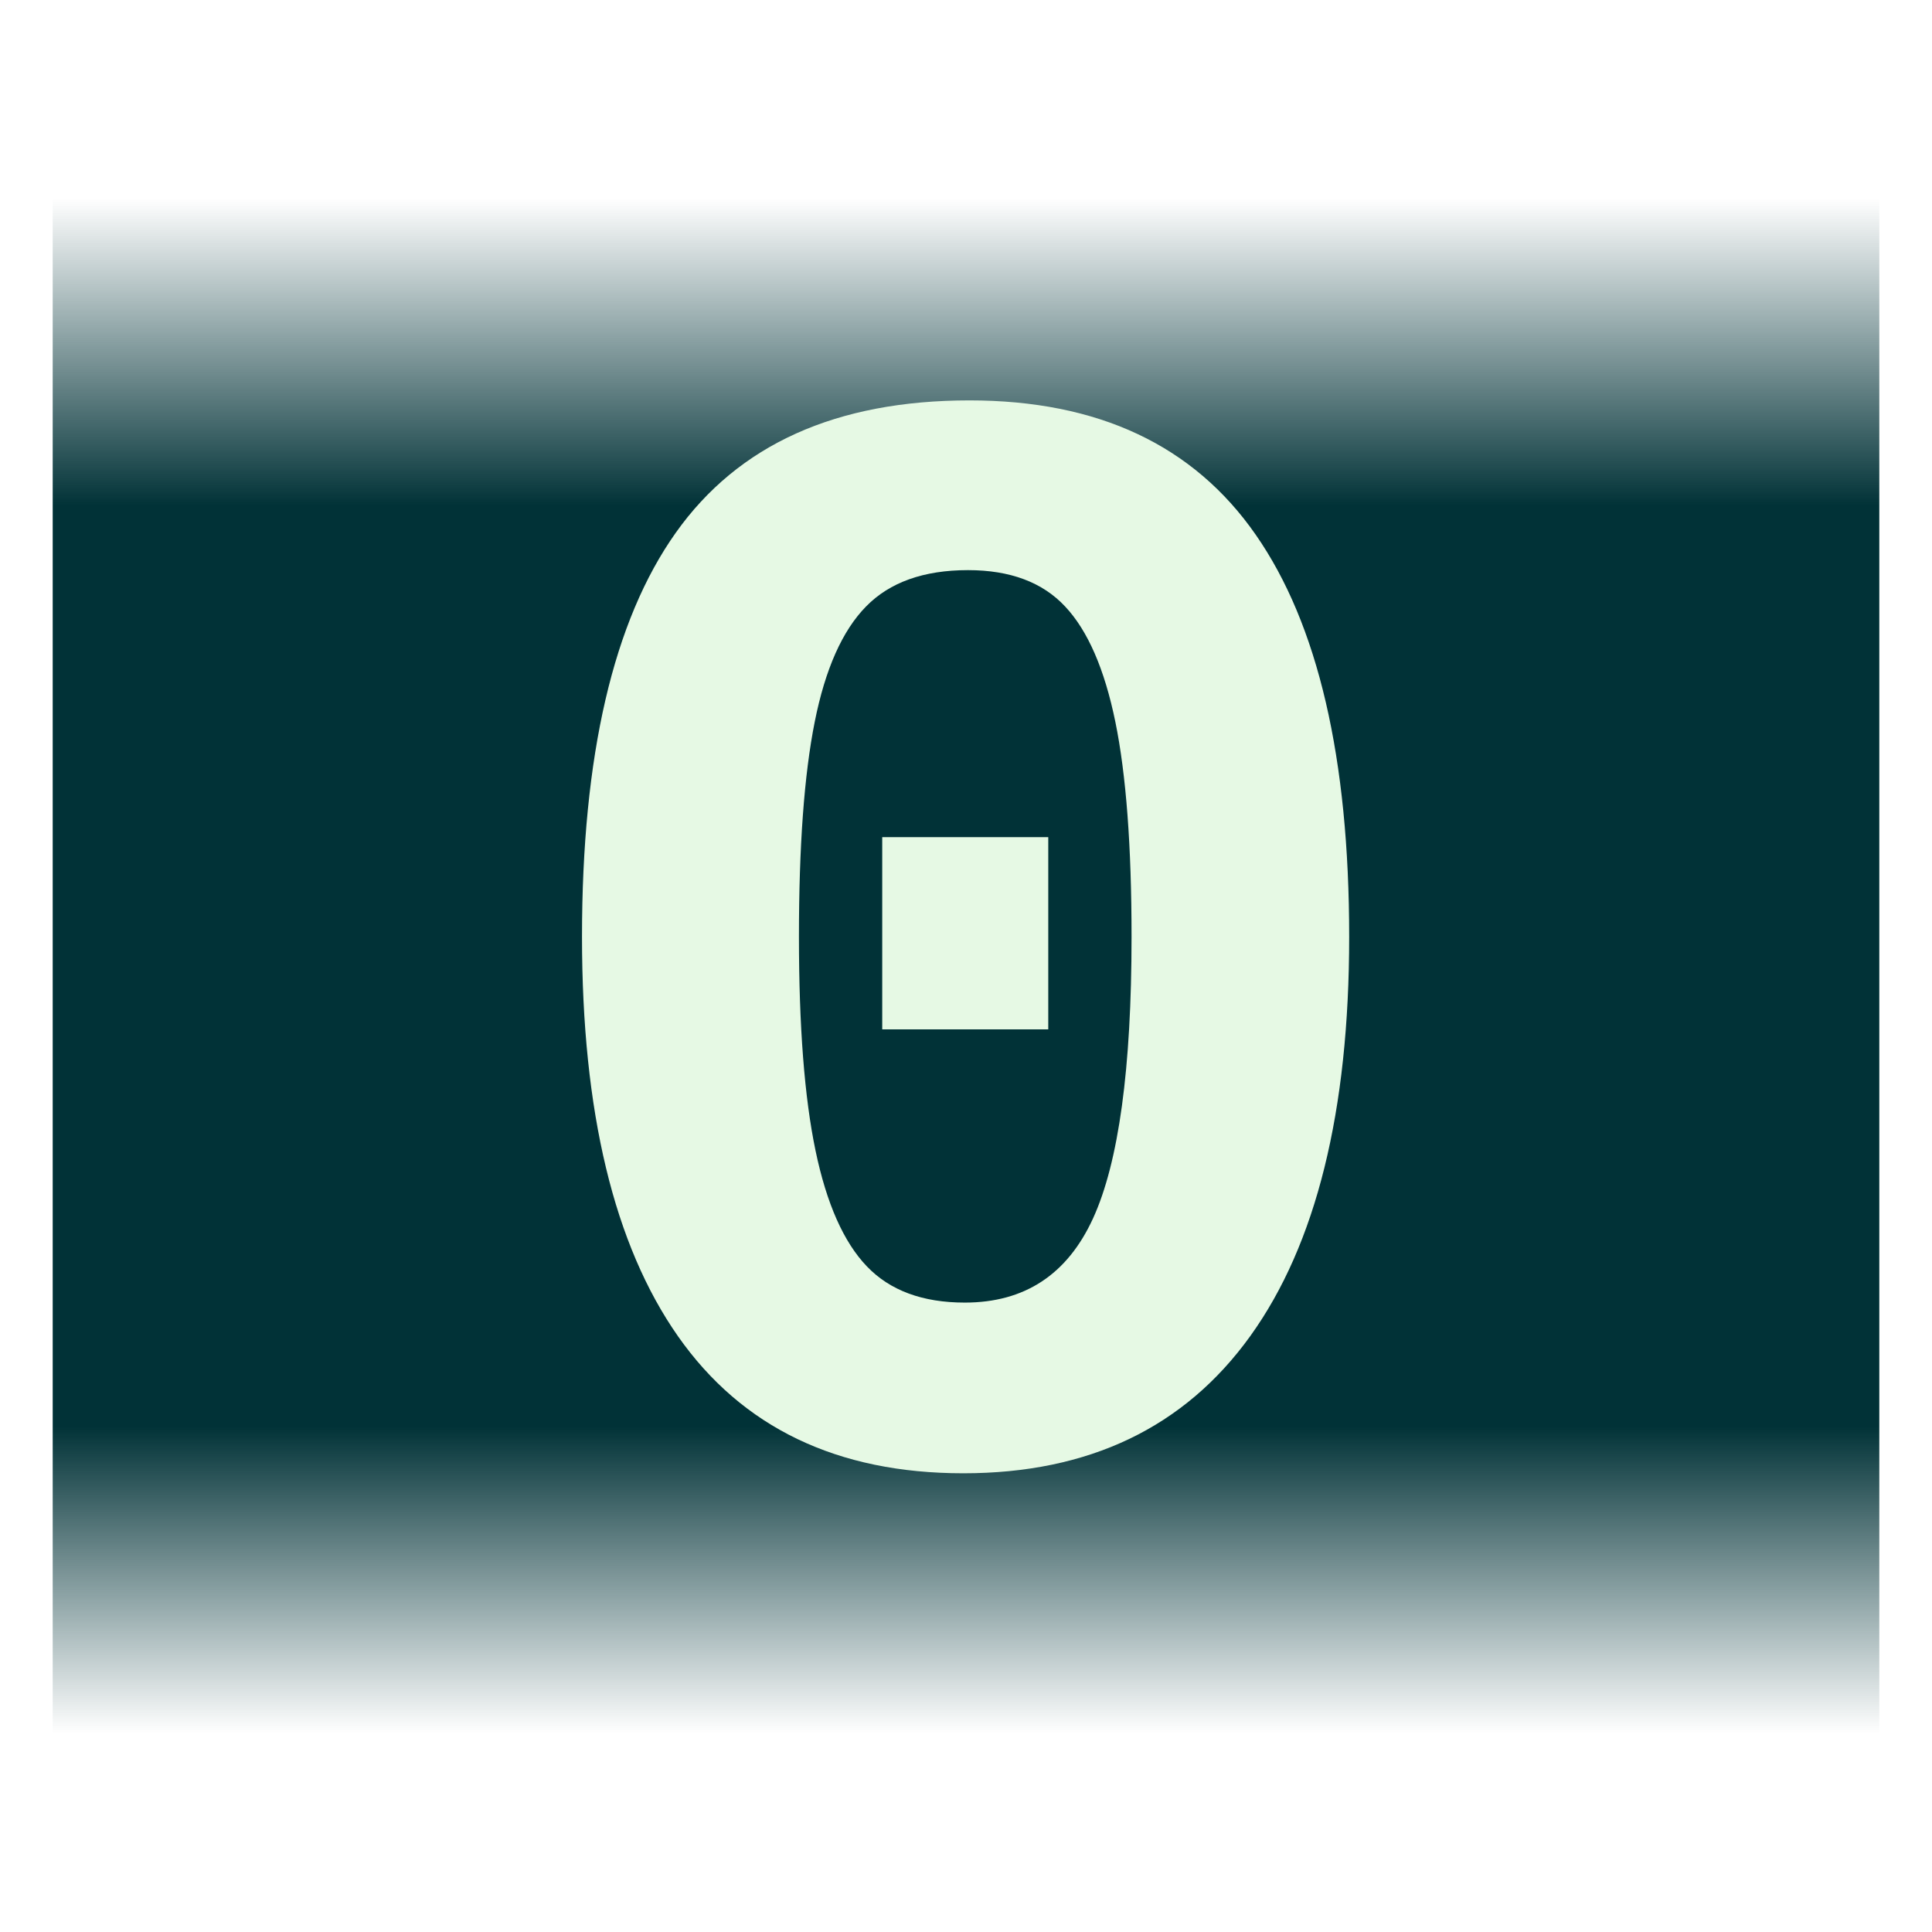
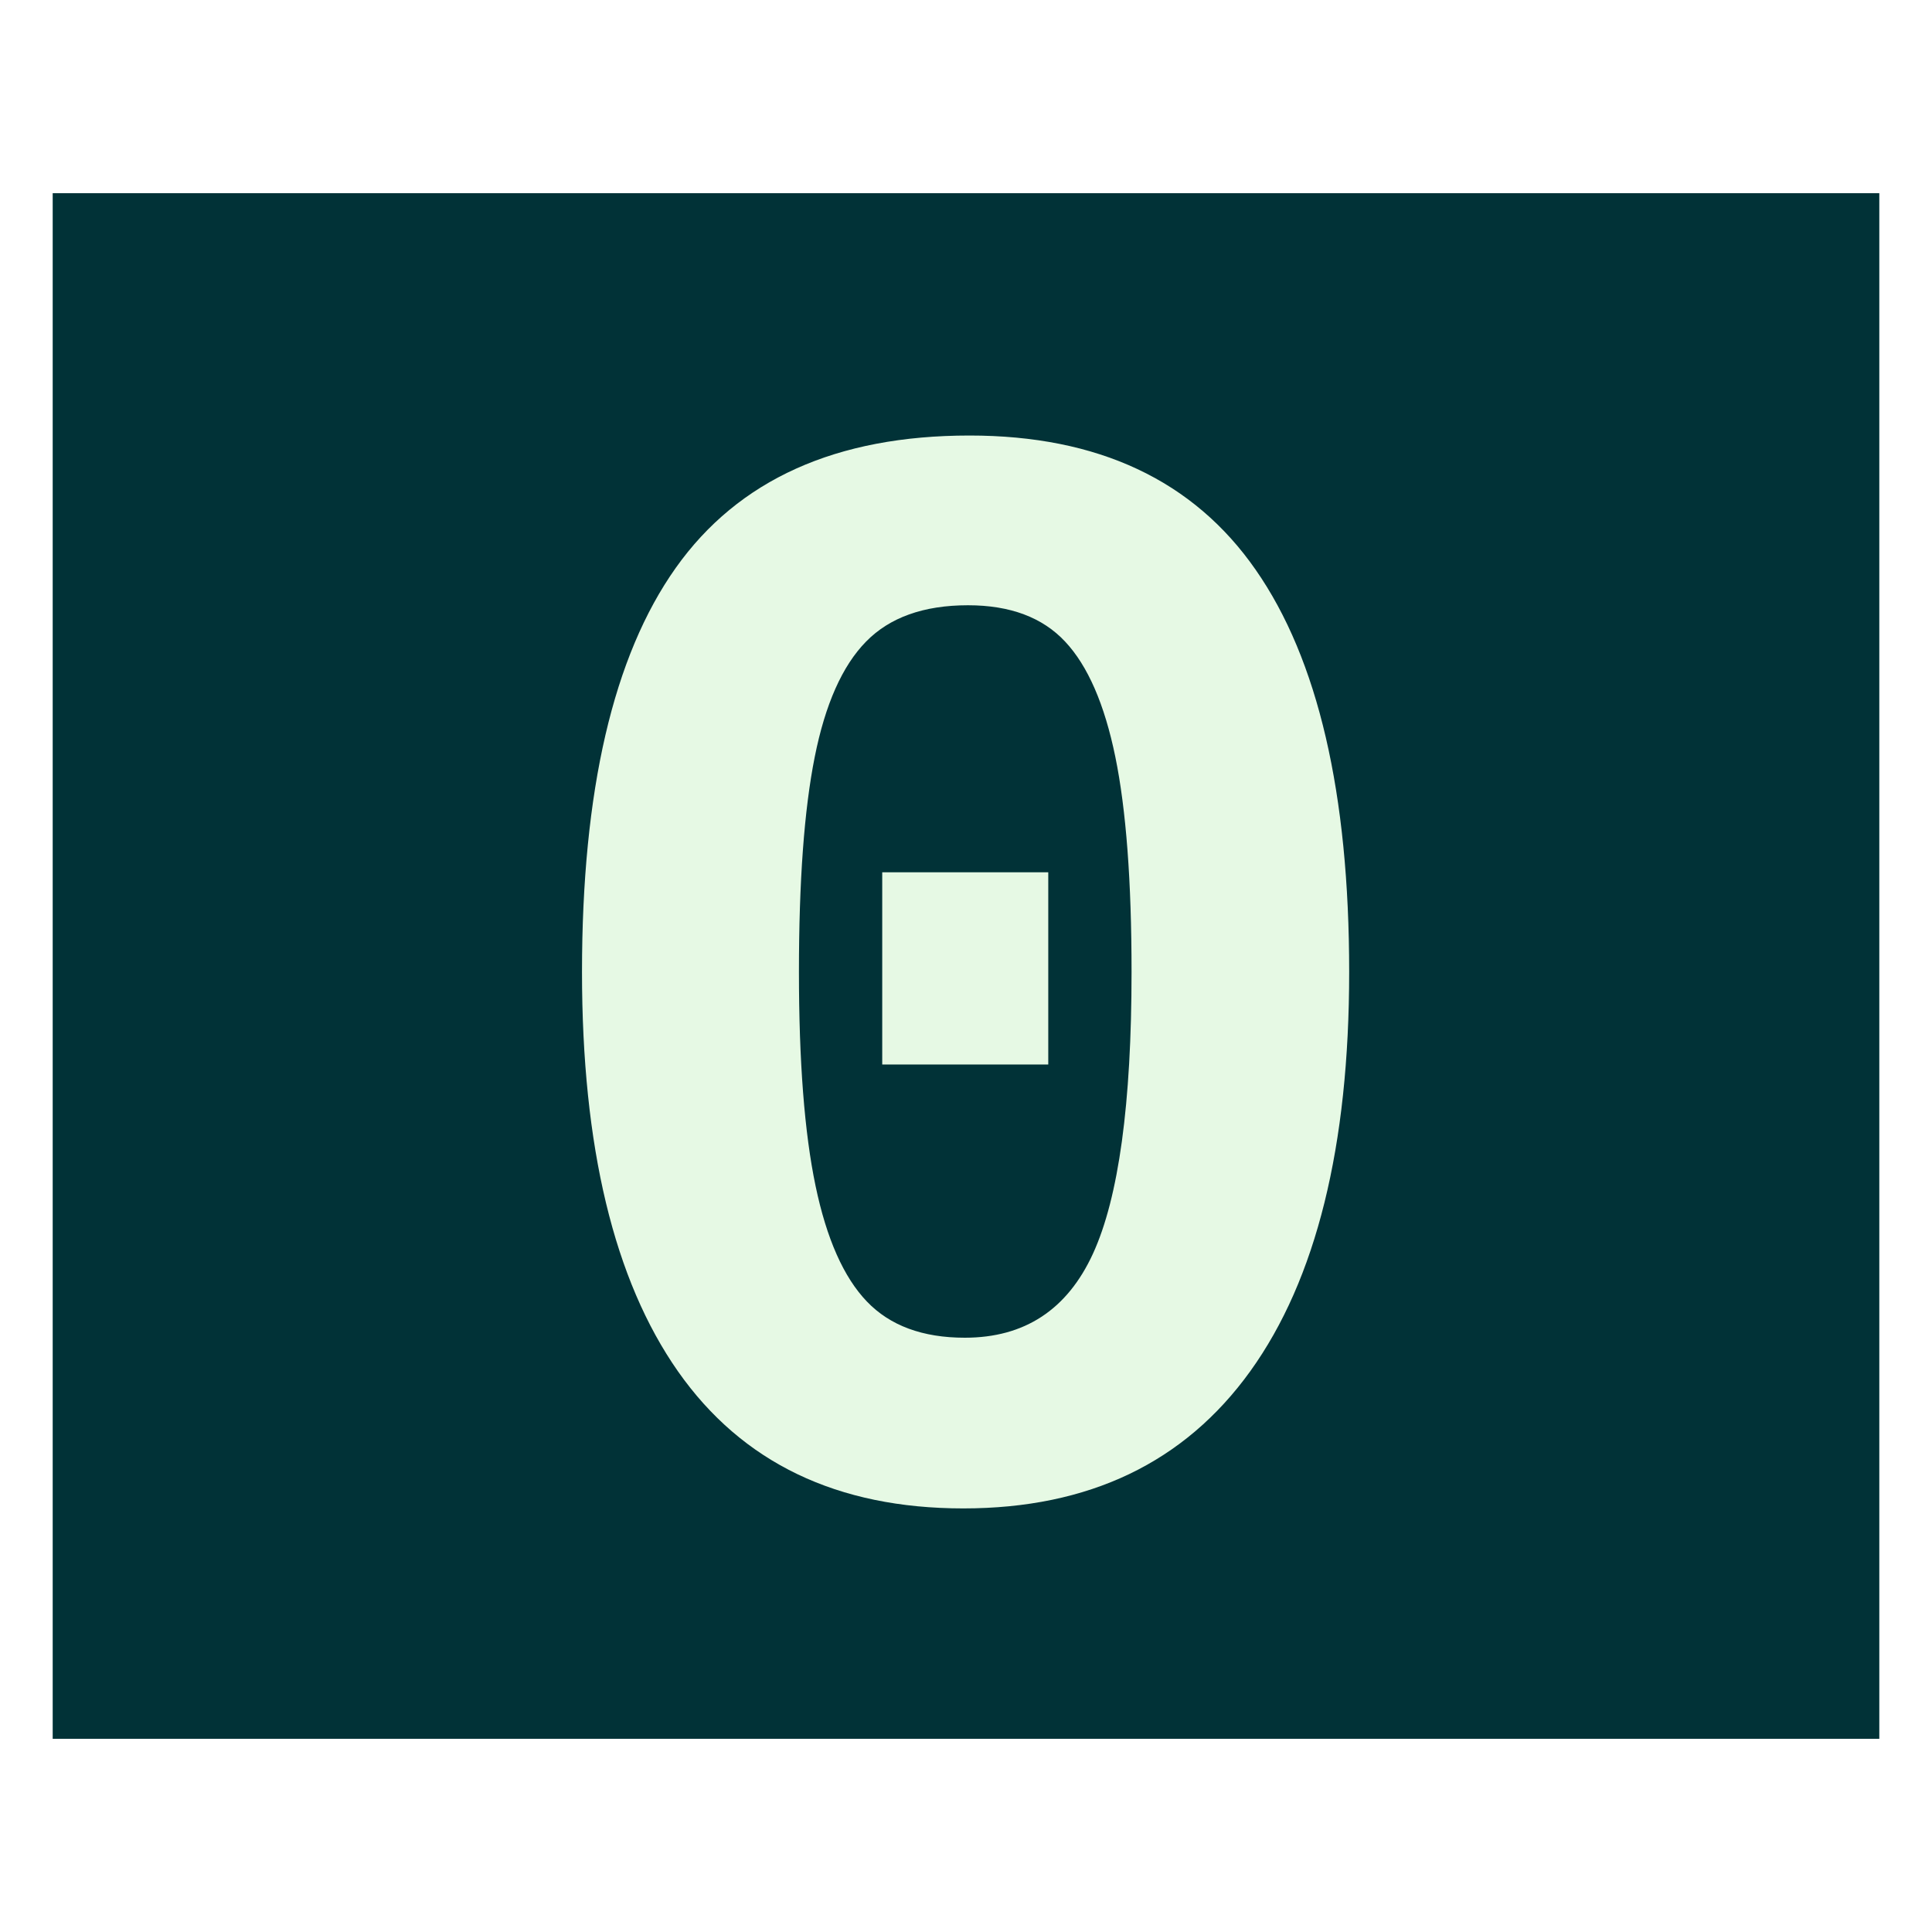
- <svg xmlns="http://www.w3.org/2000/svg" viewBox="0 0 220 220" role="img" aria-label="The figure zero, against a pine redaction bar">
-   <defs>
-     <linearGradient id="rb" x1="0" x2="0" y1="0" y2="1">
-       <stop offset="0" stop-color="#013237" stop-opacity="0" />
-       <stop offset="0.20" stop-color="#013237" />
-       <stop offset="0.80" stop-color="#013237" />
-       <stop offset="1" stop-color="#013237" stop-opacity="0" />
-     </linearGradient>
-   </defs>
-   <rect x="6" y="22" width="208" height="176" fill="url(#rb)" />
-   <text x="110.0" y="166" text-anchor="middle" font-family="IBM Plex Mono, 'Courier New', monospace" font-weight="700" font-size="180" fill="#E6F9E4" letter-spacing="-2">0</text>
+ <svg xmlns="http://www.w3.org/2000/svg" viewBox="0 0 220 220" role="img" aria-label="The figure zero, on a solid pine redaction bar">
+   <rect x="6" y="22" width="208" height="176" fill="#013237" />
+   <text x="110.0" y="170" text-anchor="middle" font-family="IBM Plex Mono, 'Courier New', monospace" font-weight="700" font-size="180" fill="#E6F9E4" letter-spacing="-2">0</text>
</svg>
